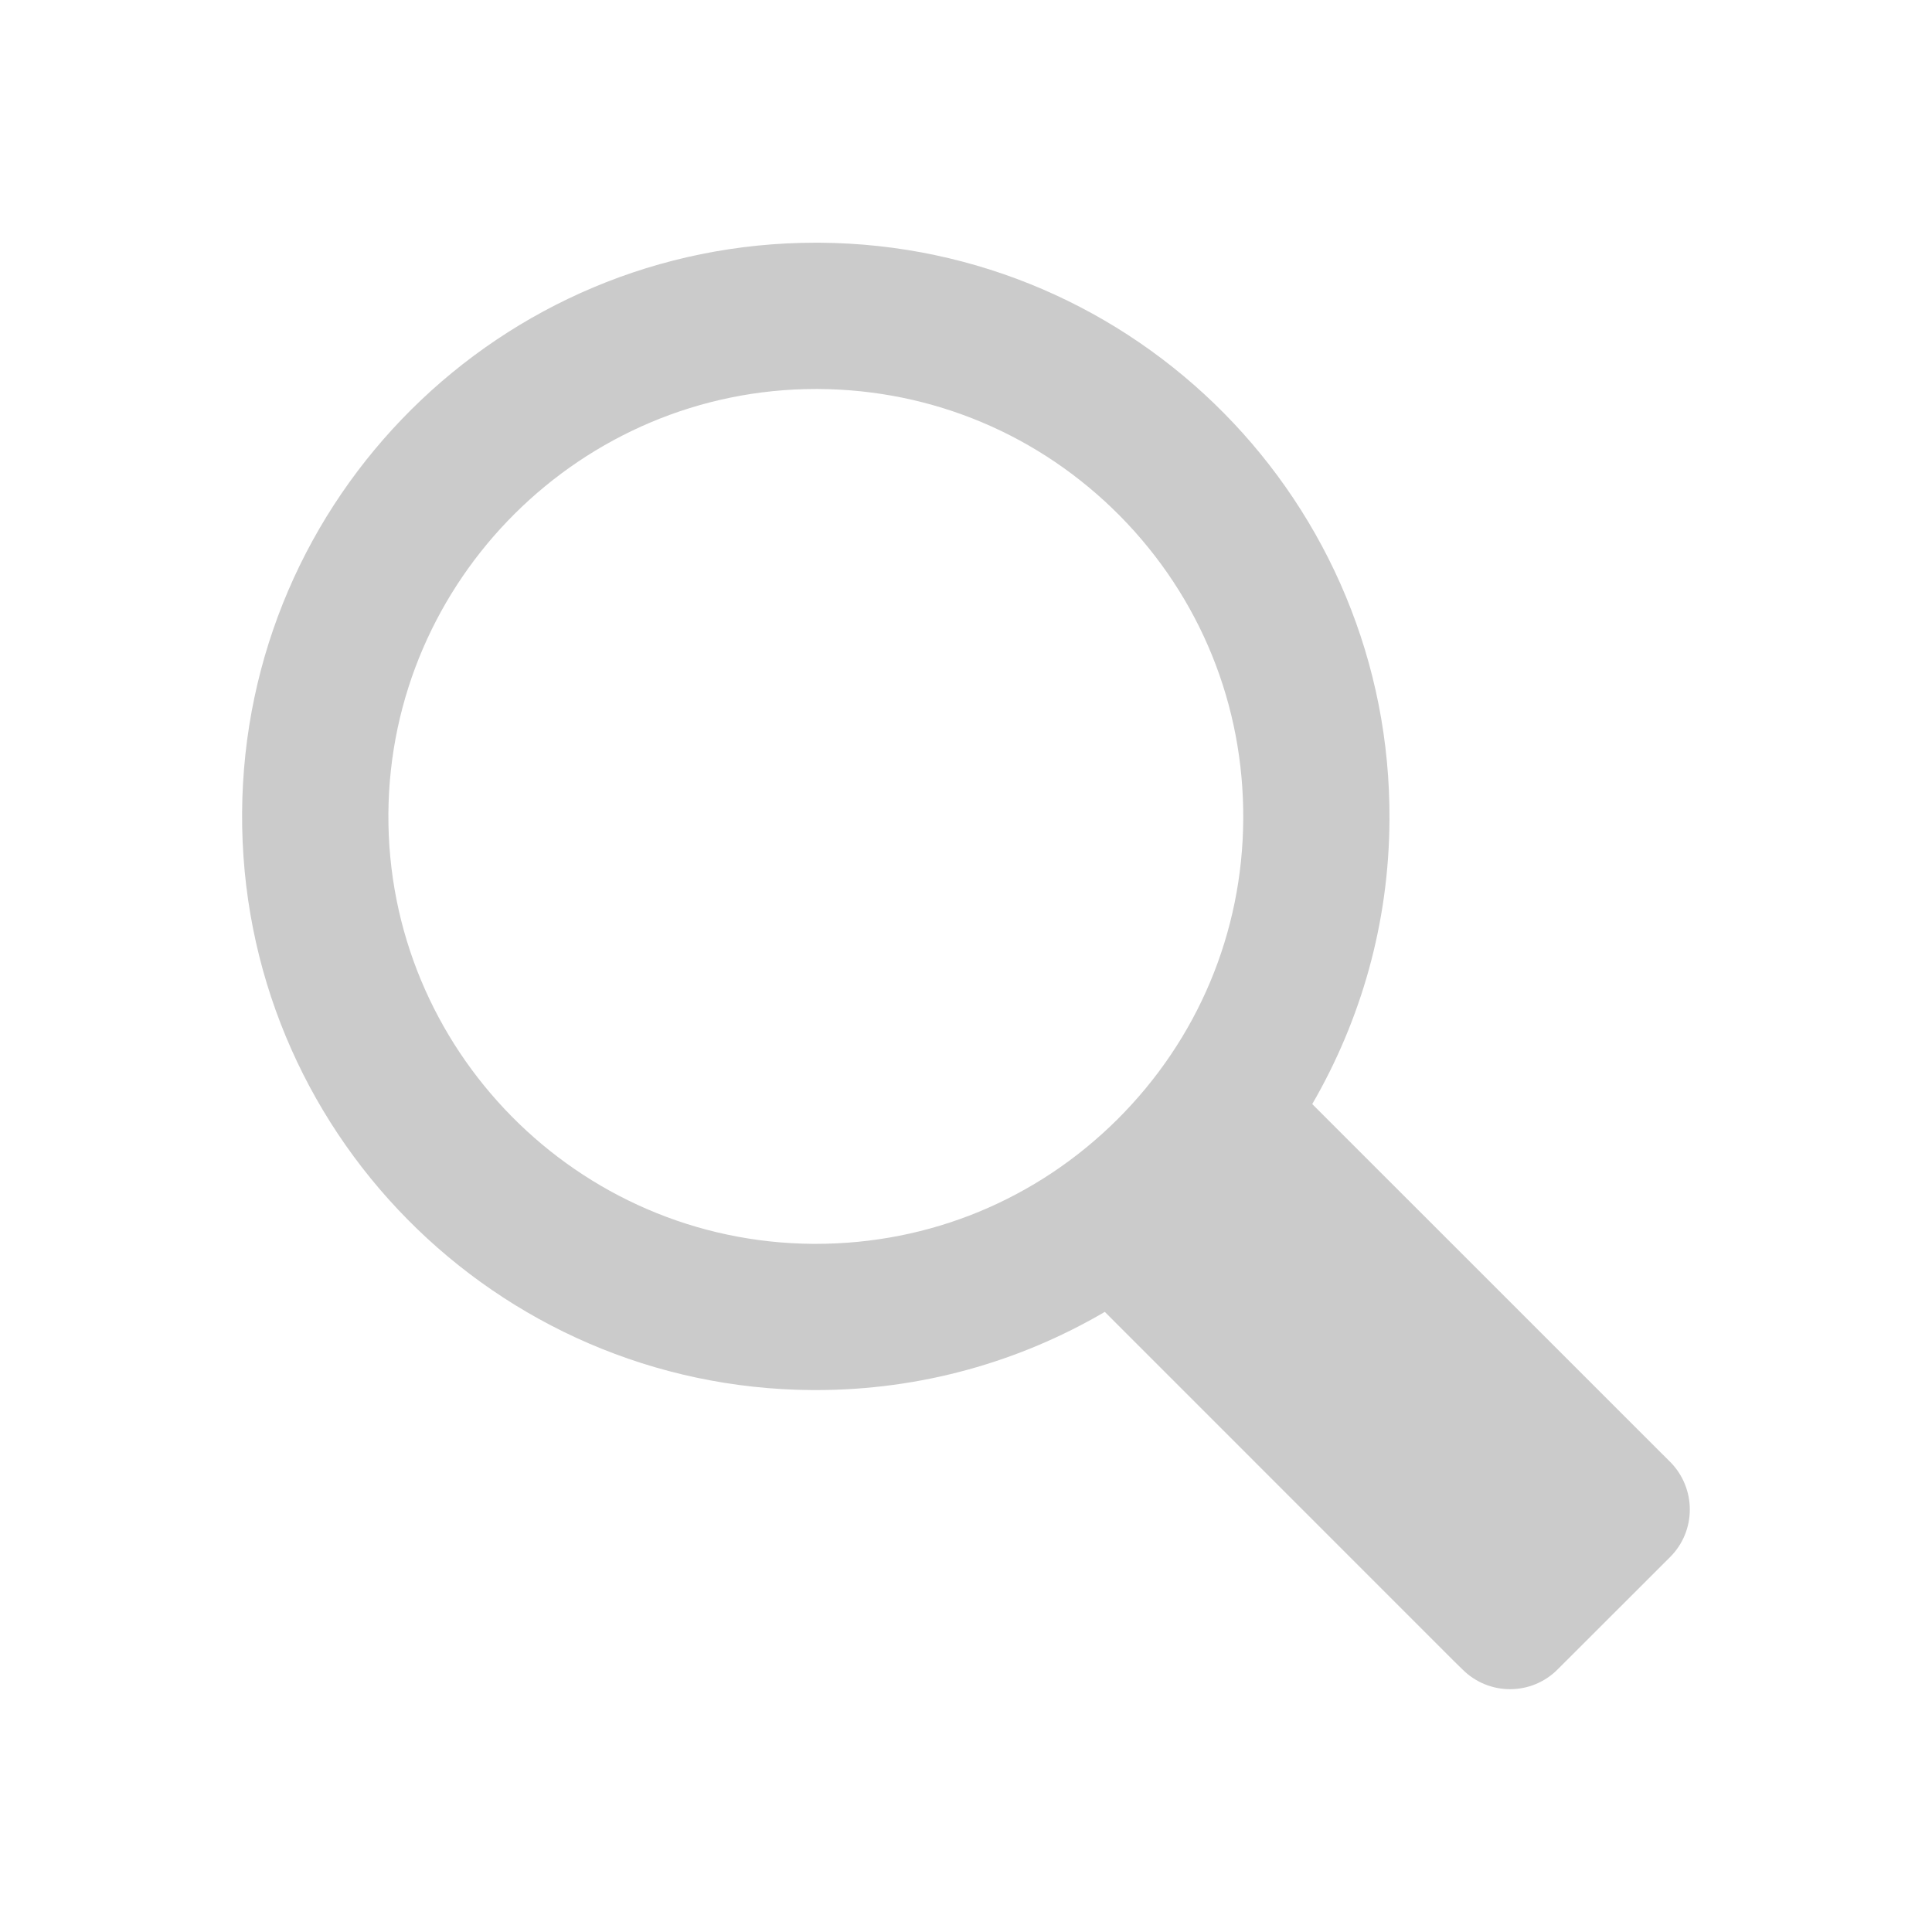
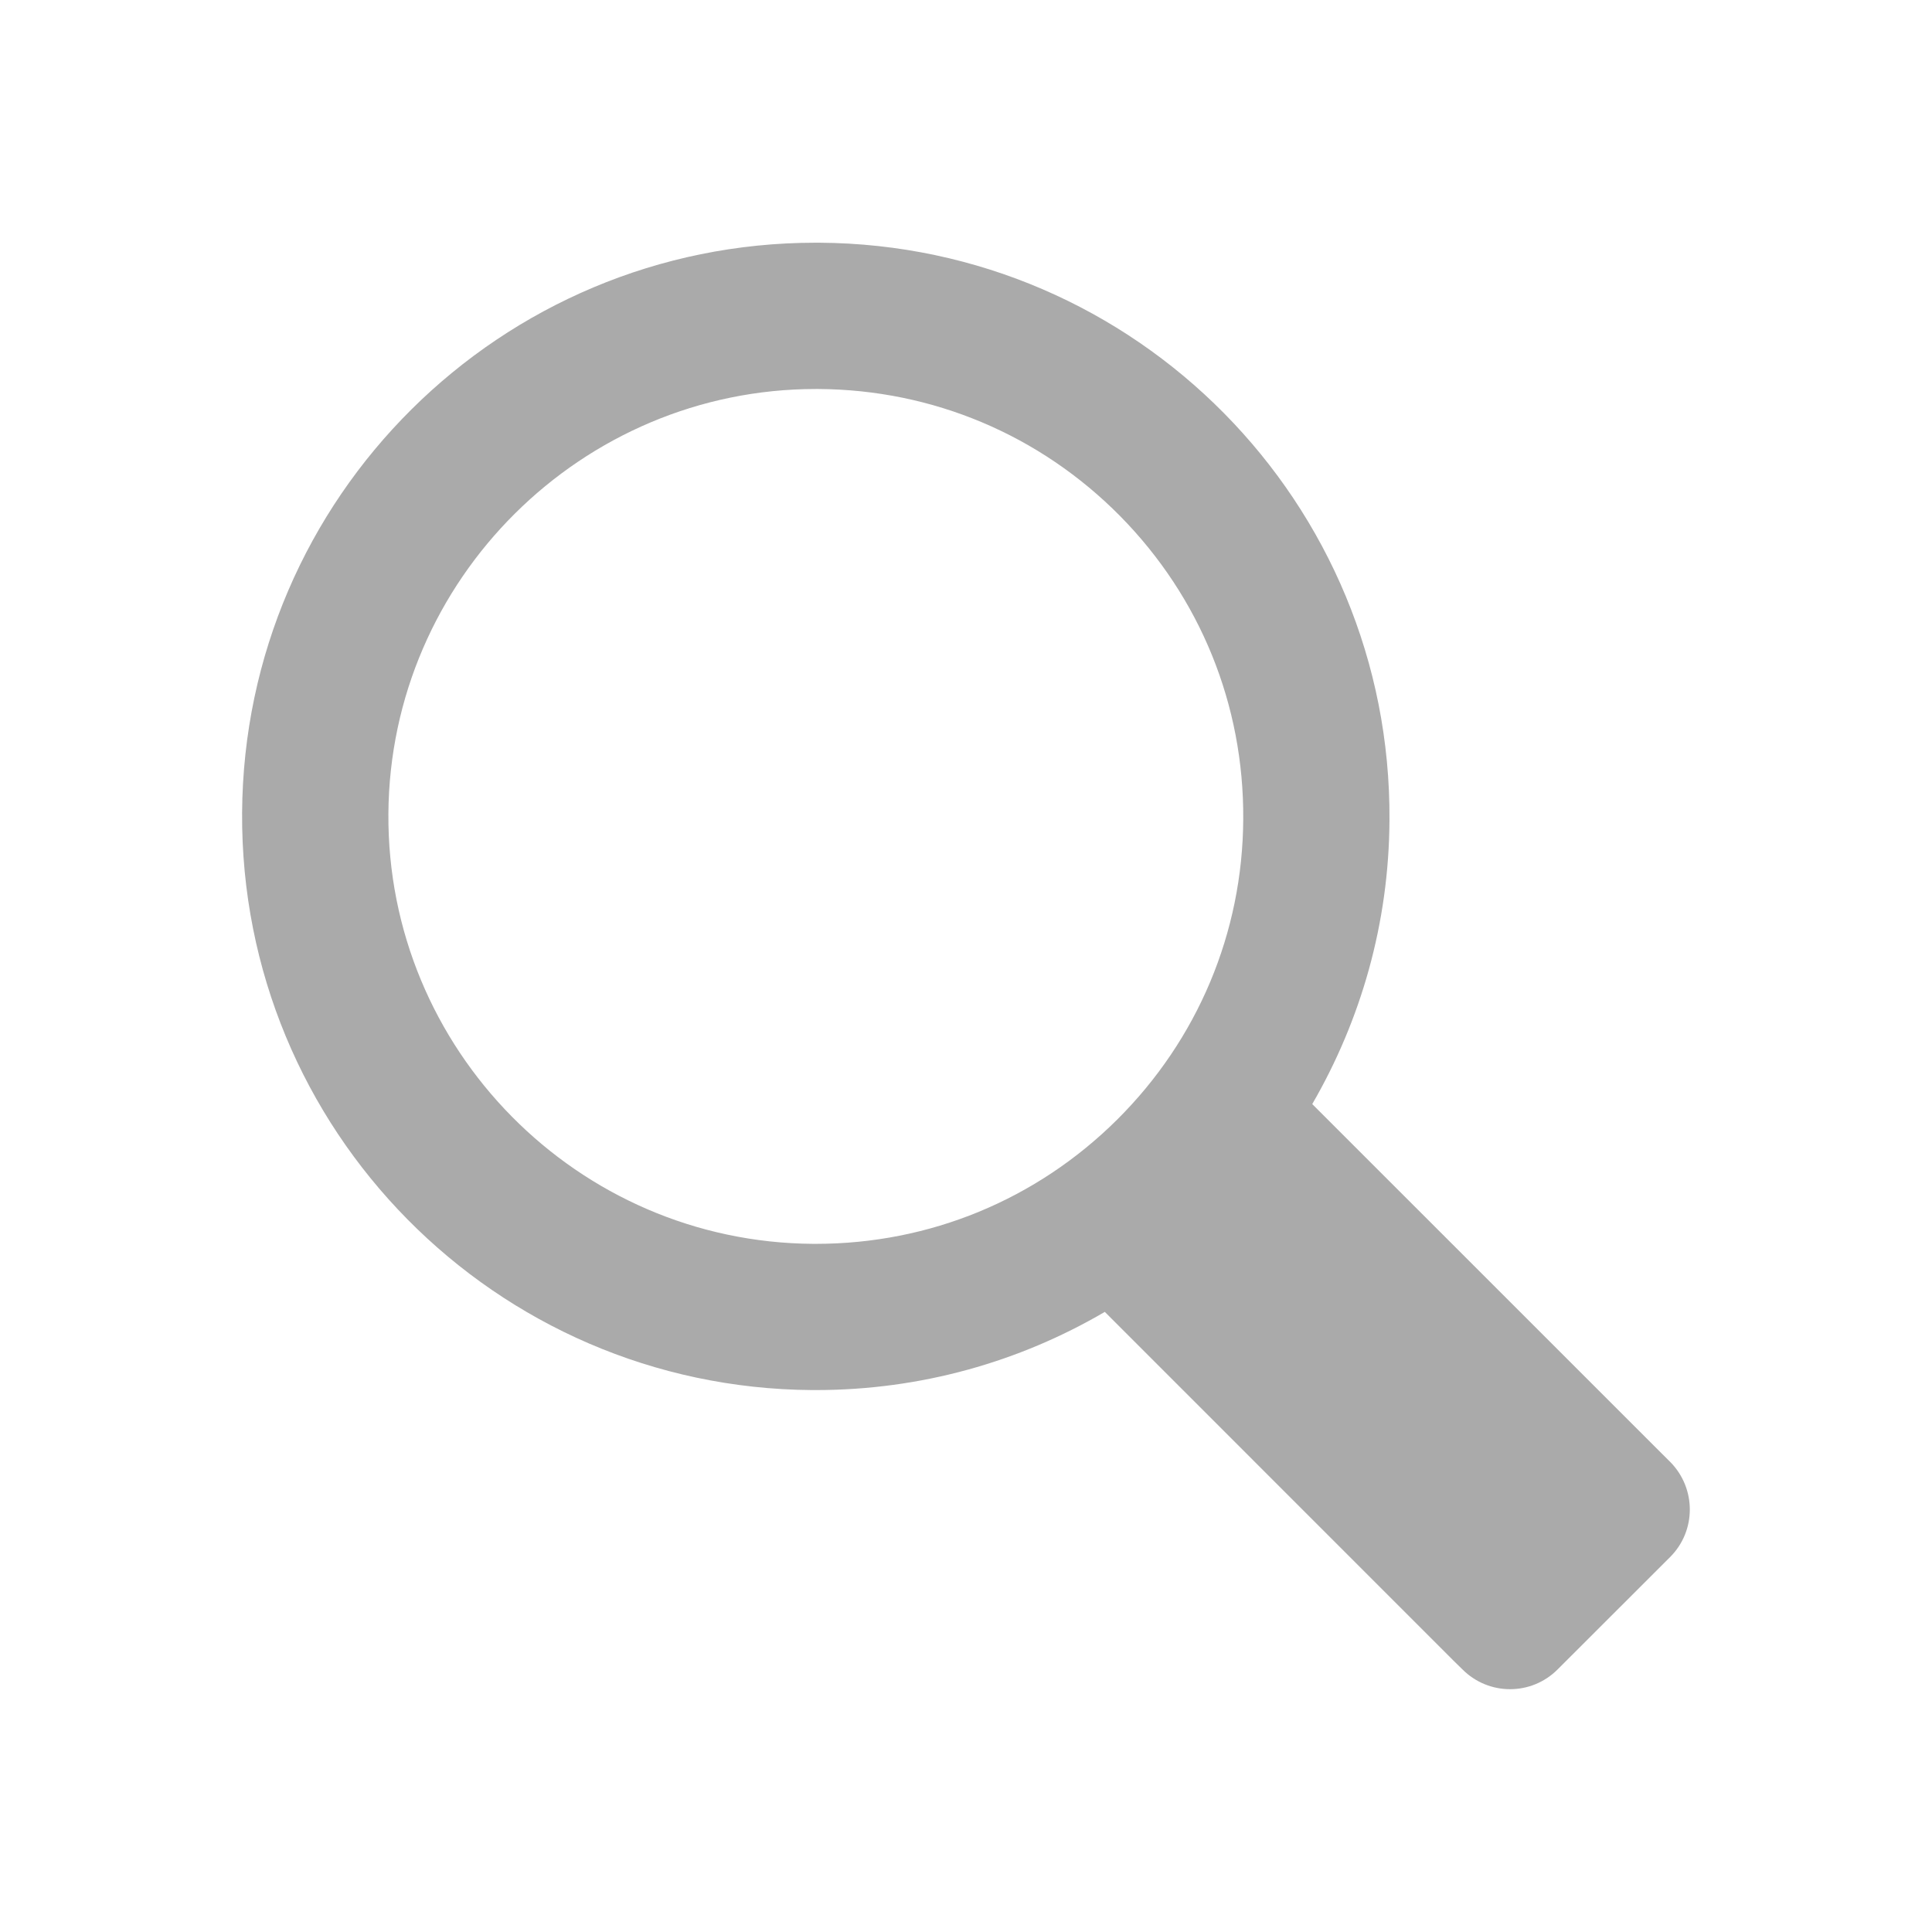
<svg xmlns="http://www.w3.org/2000/svg" version="1.1" id="Layer_1" x="0px" y="0px" width="32px" height="32px" viewBox="0 0 32 32" enable-background="new 0 0 32 32" xml:space="preserve">
-   <path fill="#CBCBCB" d="M27.661,24.211l-0.146-0.145l0,0l-5.78-5.779c0.803-1.387,1.271-2.988,1.279-4.706  c0.034-5.247-4.192-9.528-9.442-9.561c-0.021,0-0.041,0-0.062,0c-5.218,0-9.467,4.215-9.5,9.44  c-0.034,5.248,4.192,9.529,9.441,9.564c0.021,0,0.041,0,0.062,0c1.745,0,3.378-0.471,4.786-1.295l5.776,5.777l0,0l0.146,0.143  c0.437,0.439,1.144,0.439,1.58,0l1.859-1.857C28.098,25.357,28.098,24.65,27.661,24.211z M13.468,20.602  c-3.903-0.025-7.061-3.223-7.035-7.125C6.459,9.6,9.635,6.443,13.513,6.443h0.046c1.891,0.012,3.664,0.76,4.993,2.104  c1.328,1.347,2.052,3.128,2.04,5.021c-0.01,1.882-0.755,3.651-2.089,4.977c-1.335,1.326-3.107,2.057-4.989,2.057H13.468z" />
+   <path fill="#AAAAAA" d="M27.661,24.211l-0.146-0.145l0,0l-5.78-5.779c0.803-1.387,1.271-2.988,1.279-4.706  c0.034-5.247-4.192-9.528-9.442-9.561c-0.021,0-0.041,0-0.062,0c-5.218,0-9.467,4.215-9.5,9.44  c-0.034,5.248,4.192,9.529,9.441,9.564c0.021,0,0.041,0,0.062,0c1.745,0,3.378-0.471,4.786-1.295l5.776,5.777l0,0l0.146,0.143  c0.437,0.439,1.144,0.439,1.58,0l1.859-1.857C28.098,25.357,28.098,24.65,27.661,24.211z M13.468,20.602  c-3.903-0.025-7.061-3.223-7.035-7.125C6.459,9.6,9.635,6.443,13.513,6.443h0.046c1.891,0.012,3.664,0.76,4.993,2.104  c1.328,1.347,2.052,3.128,2.04,5.021c-0.01,1.882-0.755,3.651-2.089,4.977c-1.335,1.326-3.107,2.057-4.989,2.057H13.468z" />
</svg>
